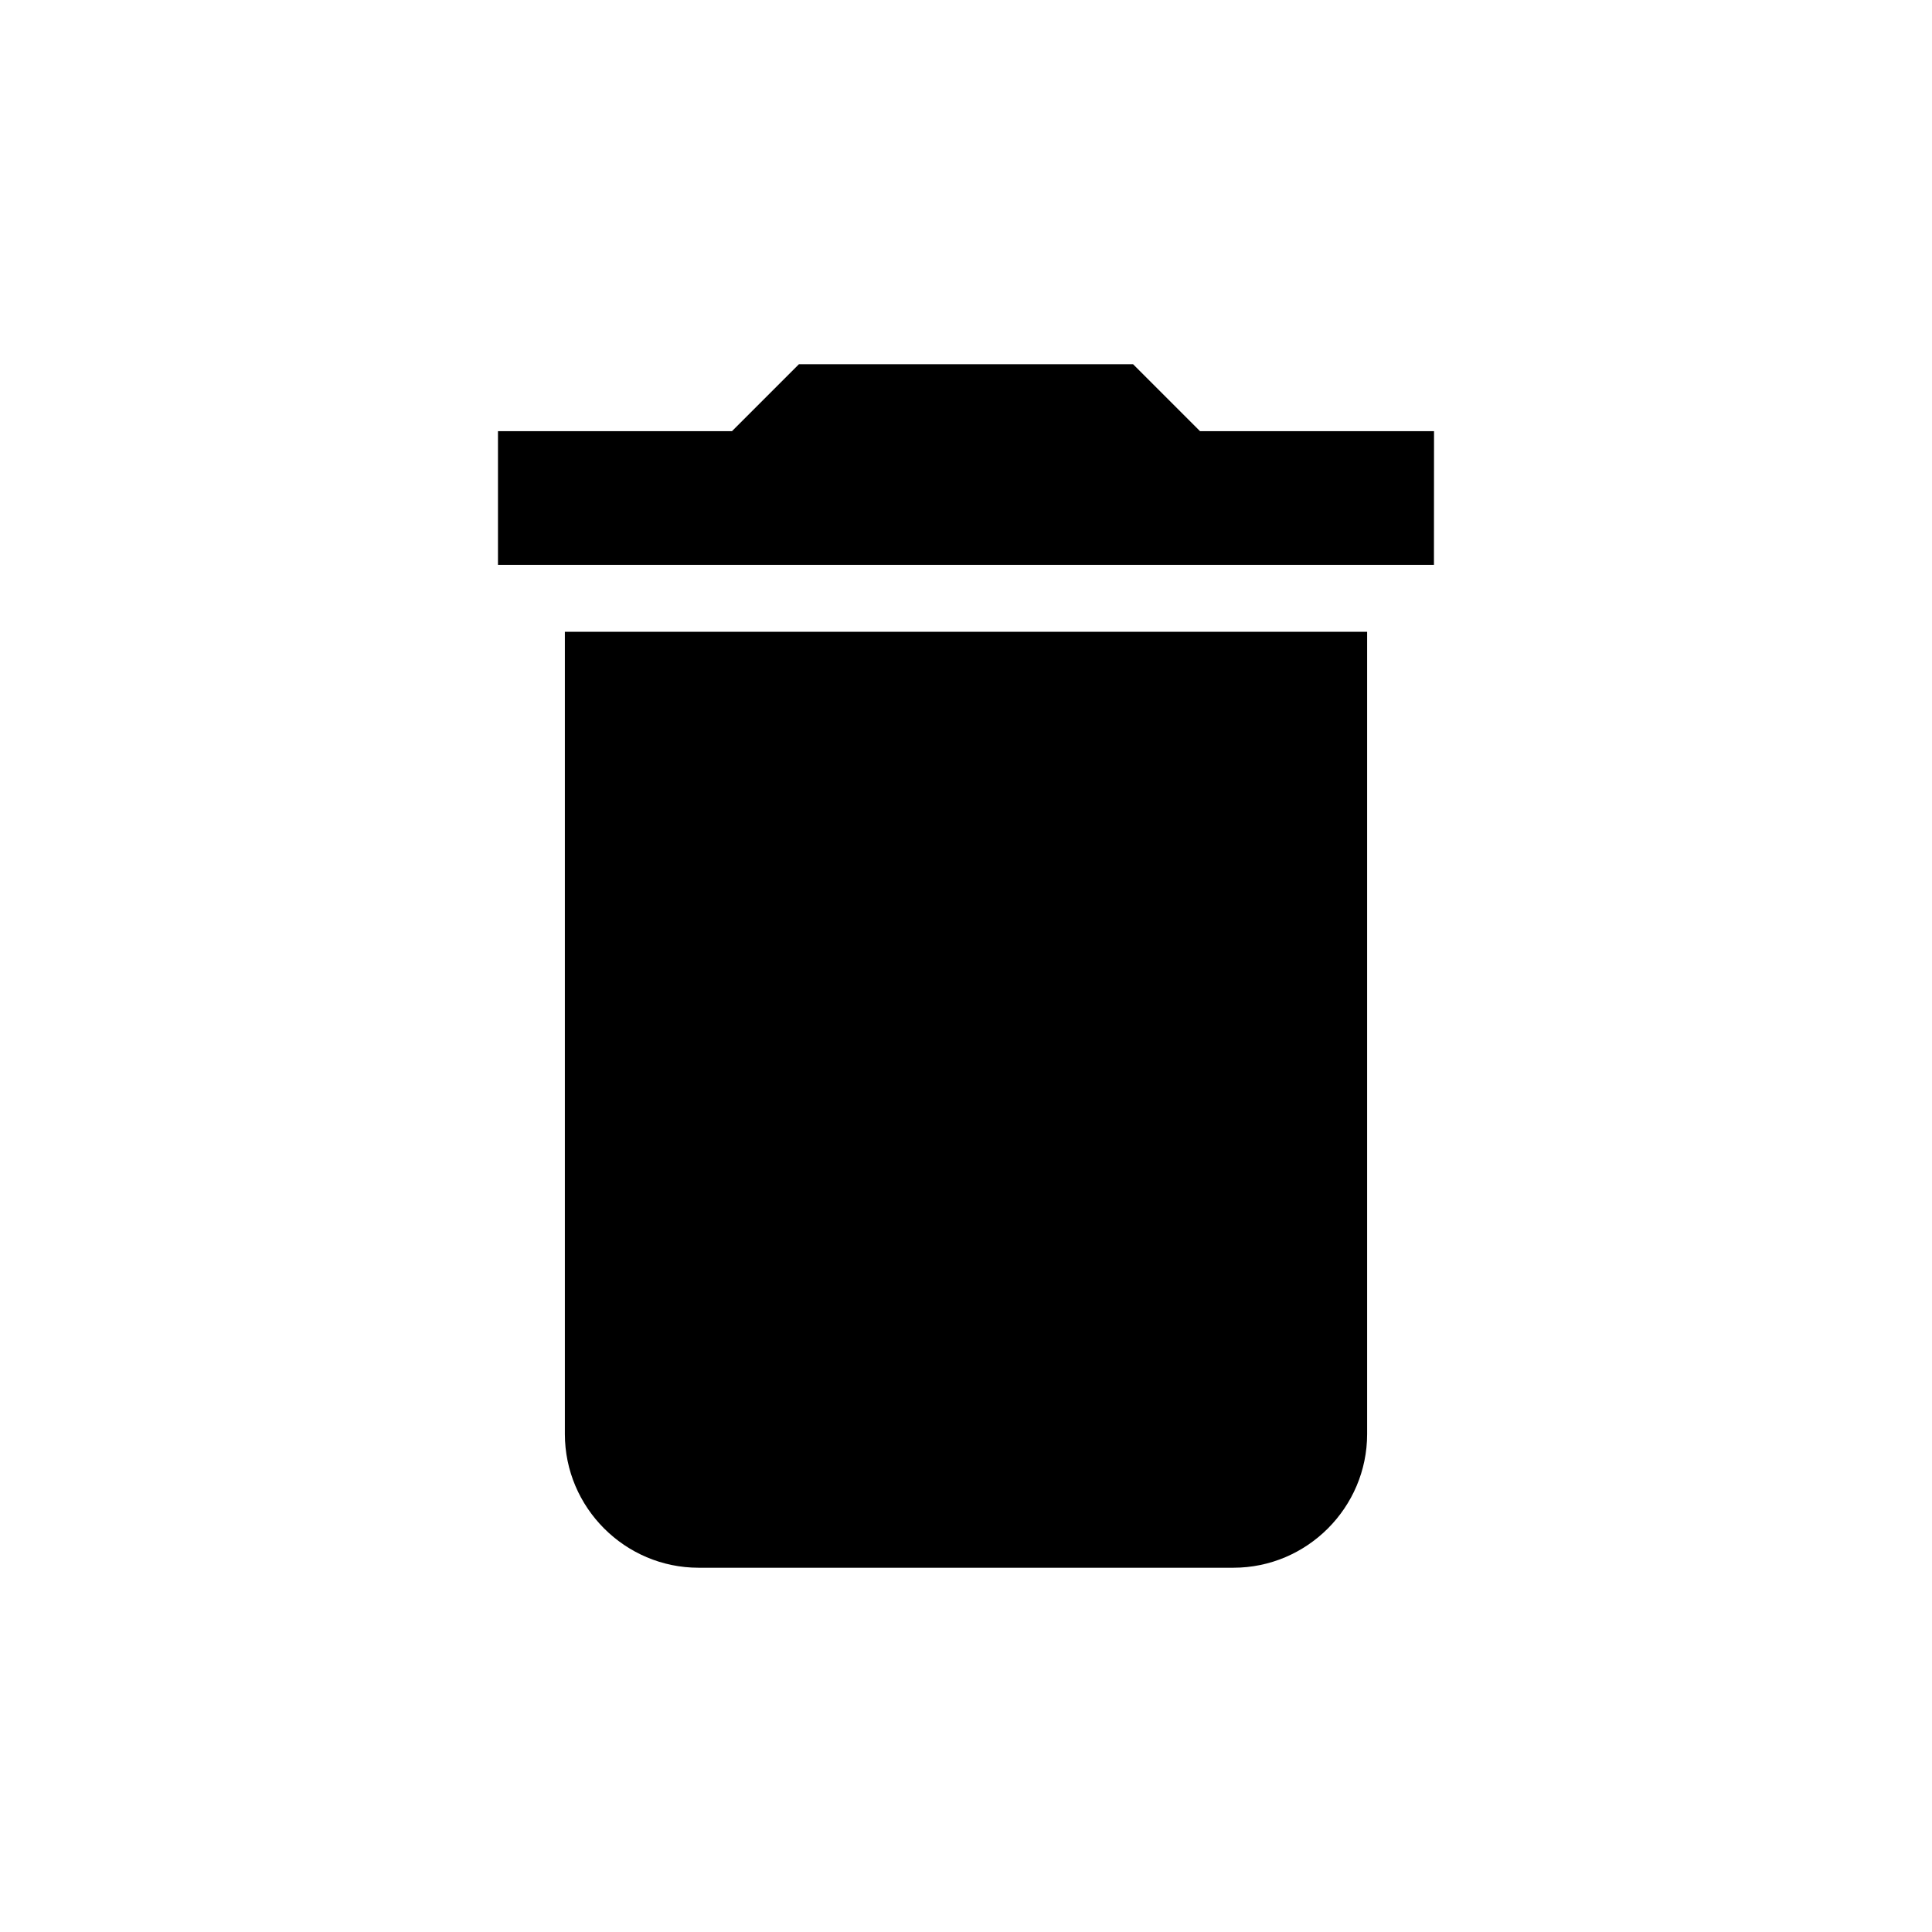
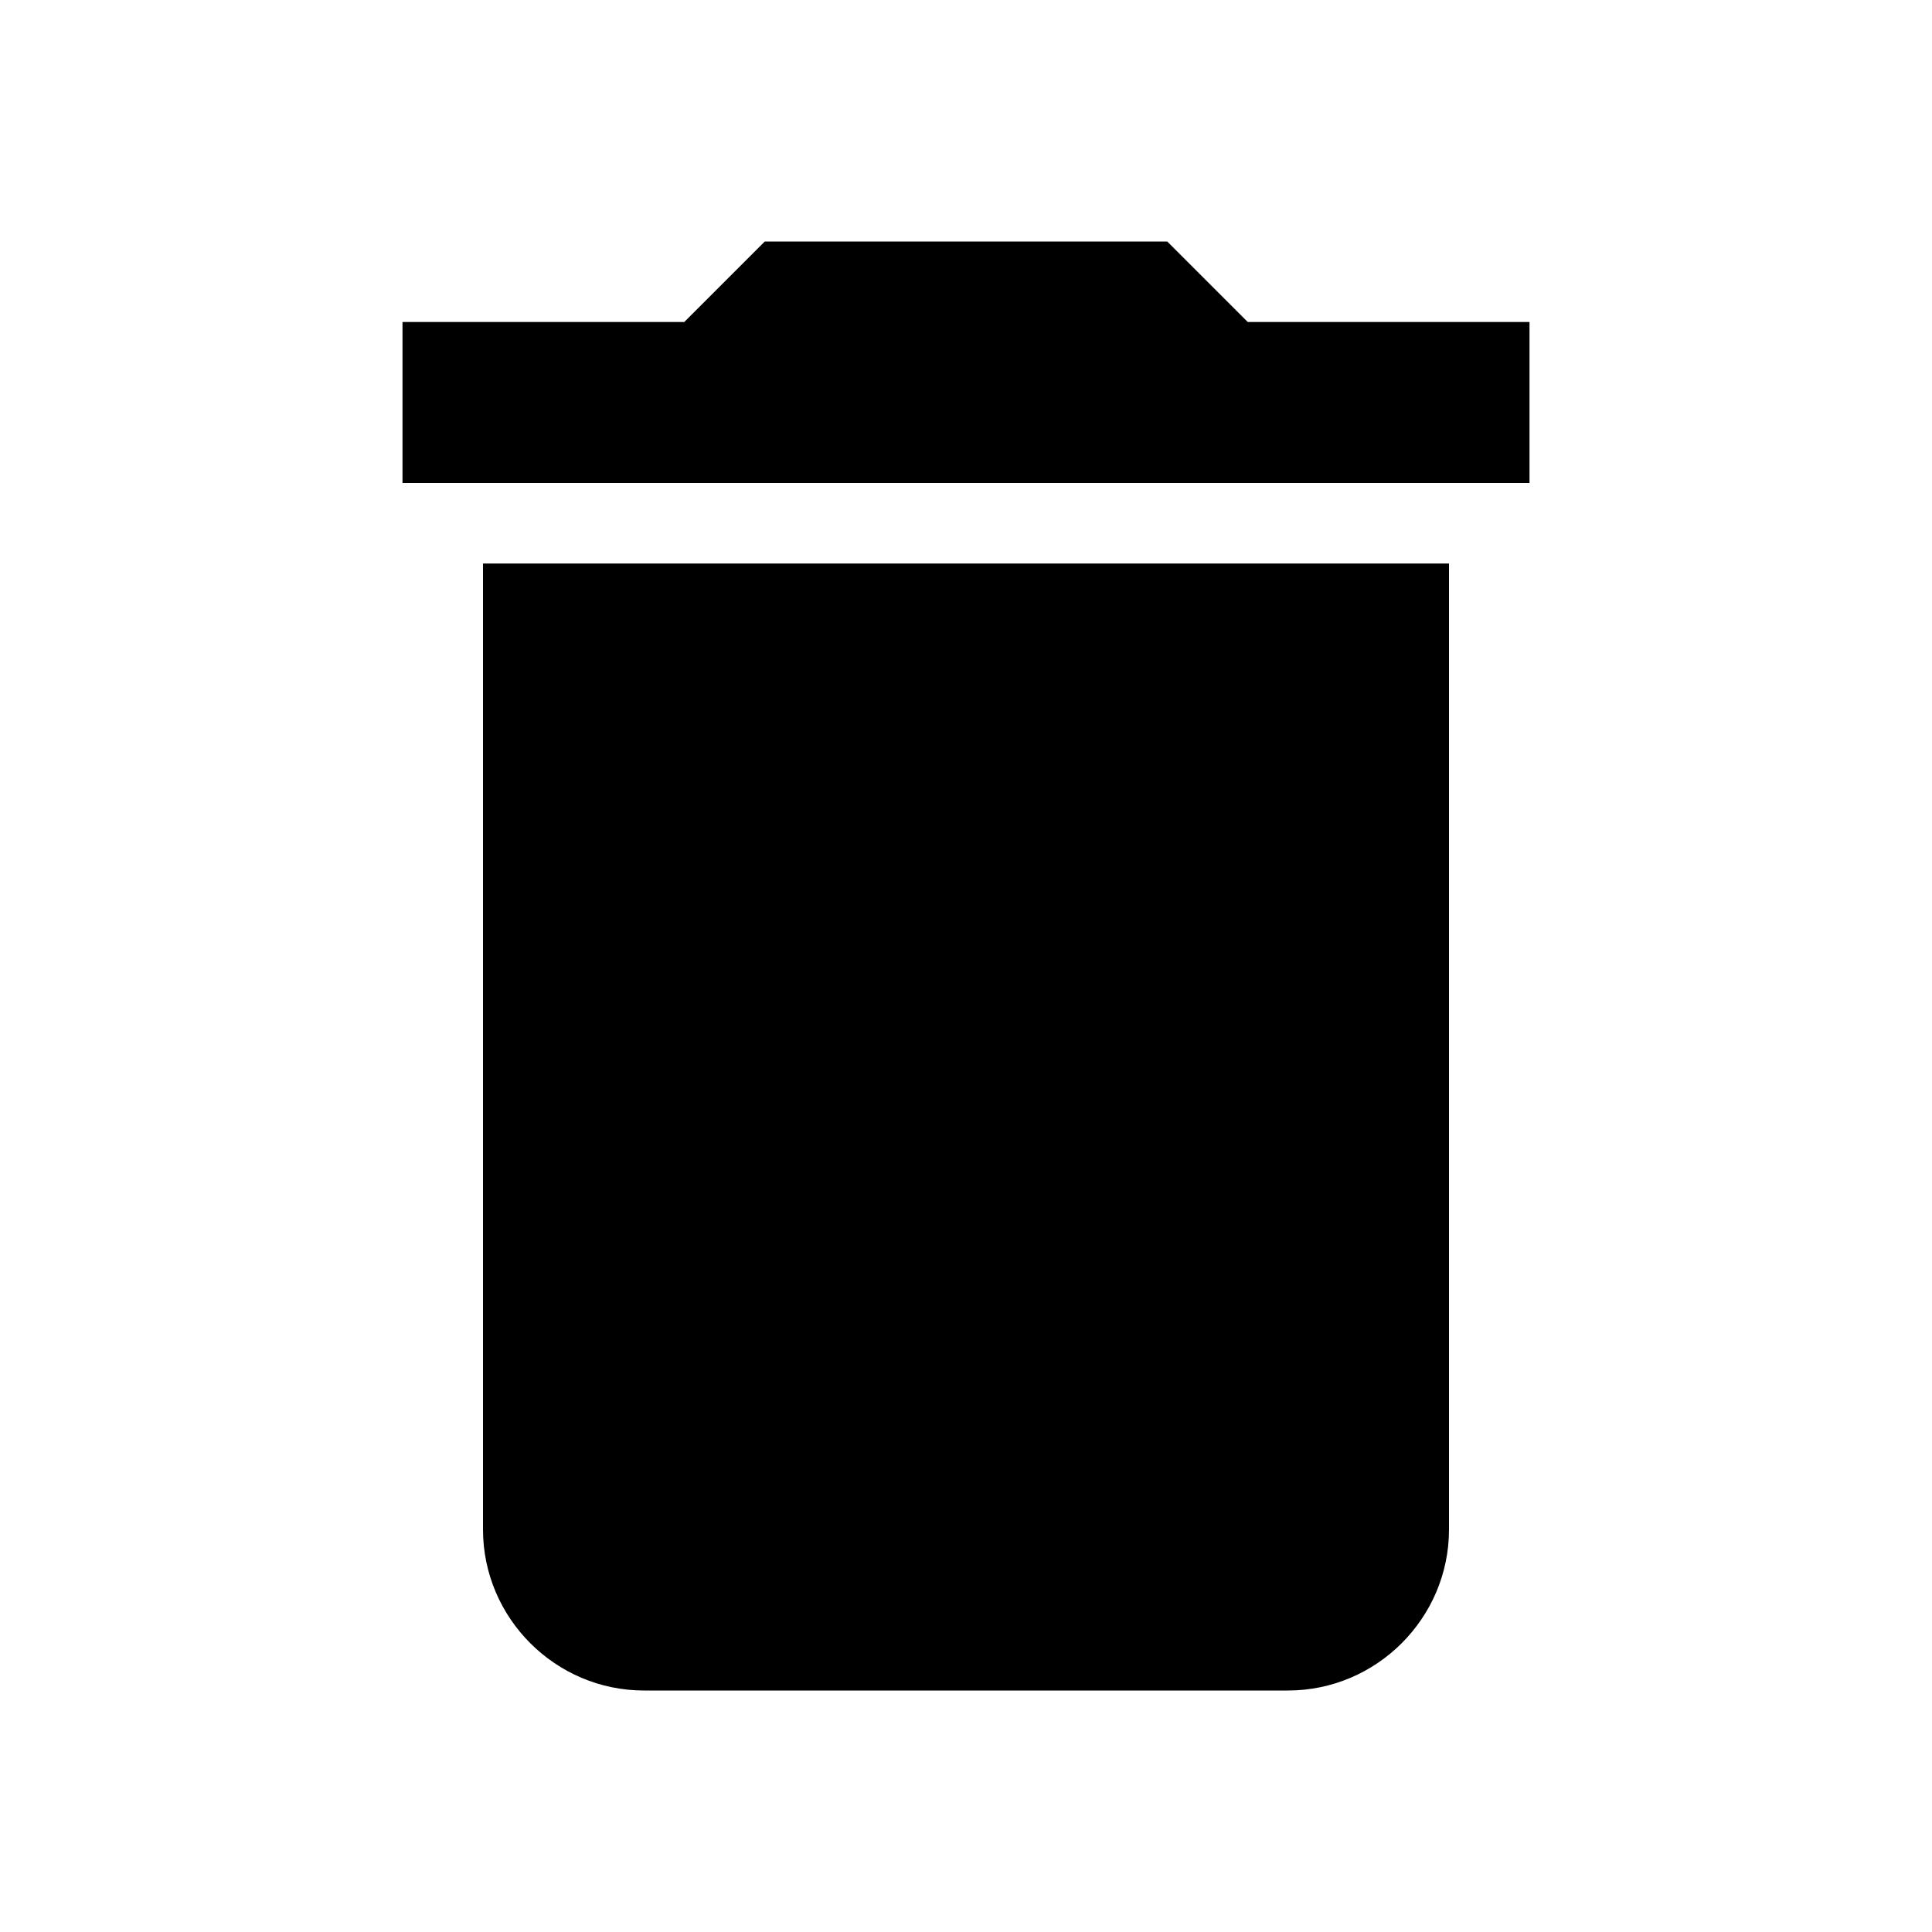
- <svg xmlns="http://www.w3.org/2000/svg" width="24" height="24" fill="currentColor" version="1.1" viewBox="0 0 24 24">
-   <path d="m7.017 17.814c0 0.914 0.747 1.661 1.661 1.661h6.644c0.914 0 1.661-0.747 1.661-1.661v-9.966h-9.966zm10.797-12.458h-2.907l-0.831-0.831h-4.152l-0.831 0.831h-2.907v1.661h11.627z" stroke-width=".831" />
+ <svg xmlns="http://www.w3.org/2000/svg" fill="currentColor" height="24" viewBox="0 0 24 24" width="24">
+   <path d="M6 19c0 1.1.9 2 2 2h8c1.1 0 2-.9 2-2V7H6v12zM19 4h-3.5l-1-1h-5l-1 1H5v2h14V4z" />
  <path d="M0 0h24v24H0z" fill="none" />
</svg>
